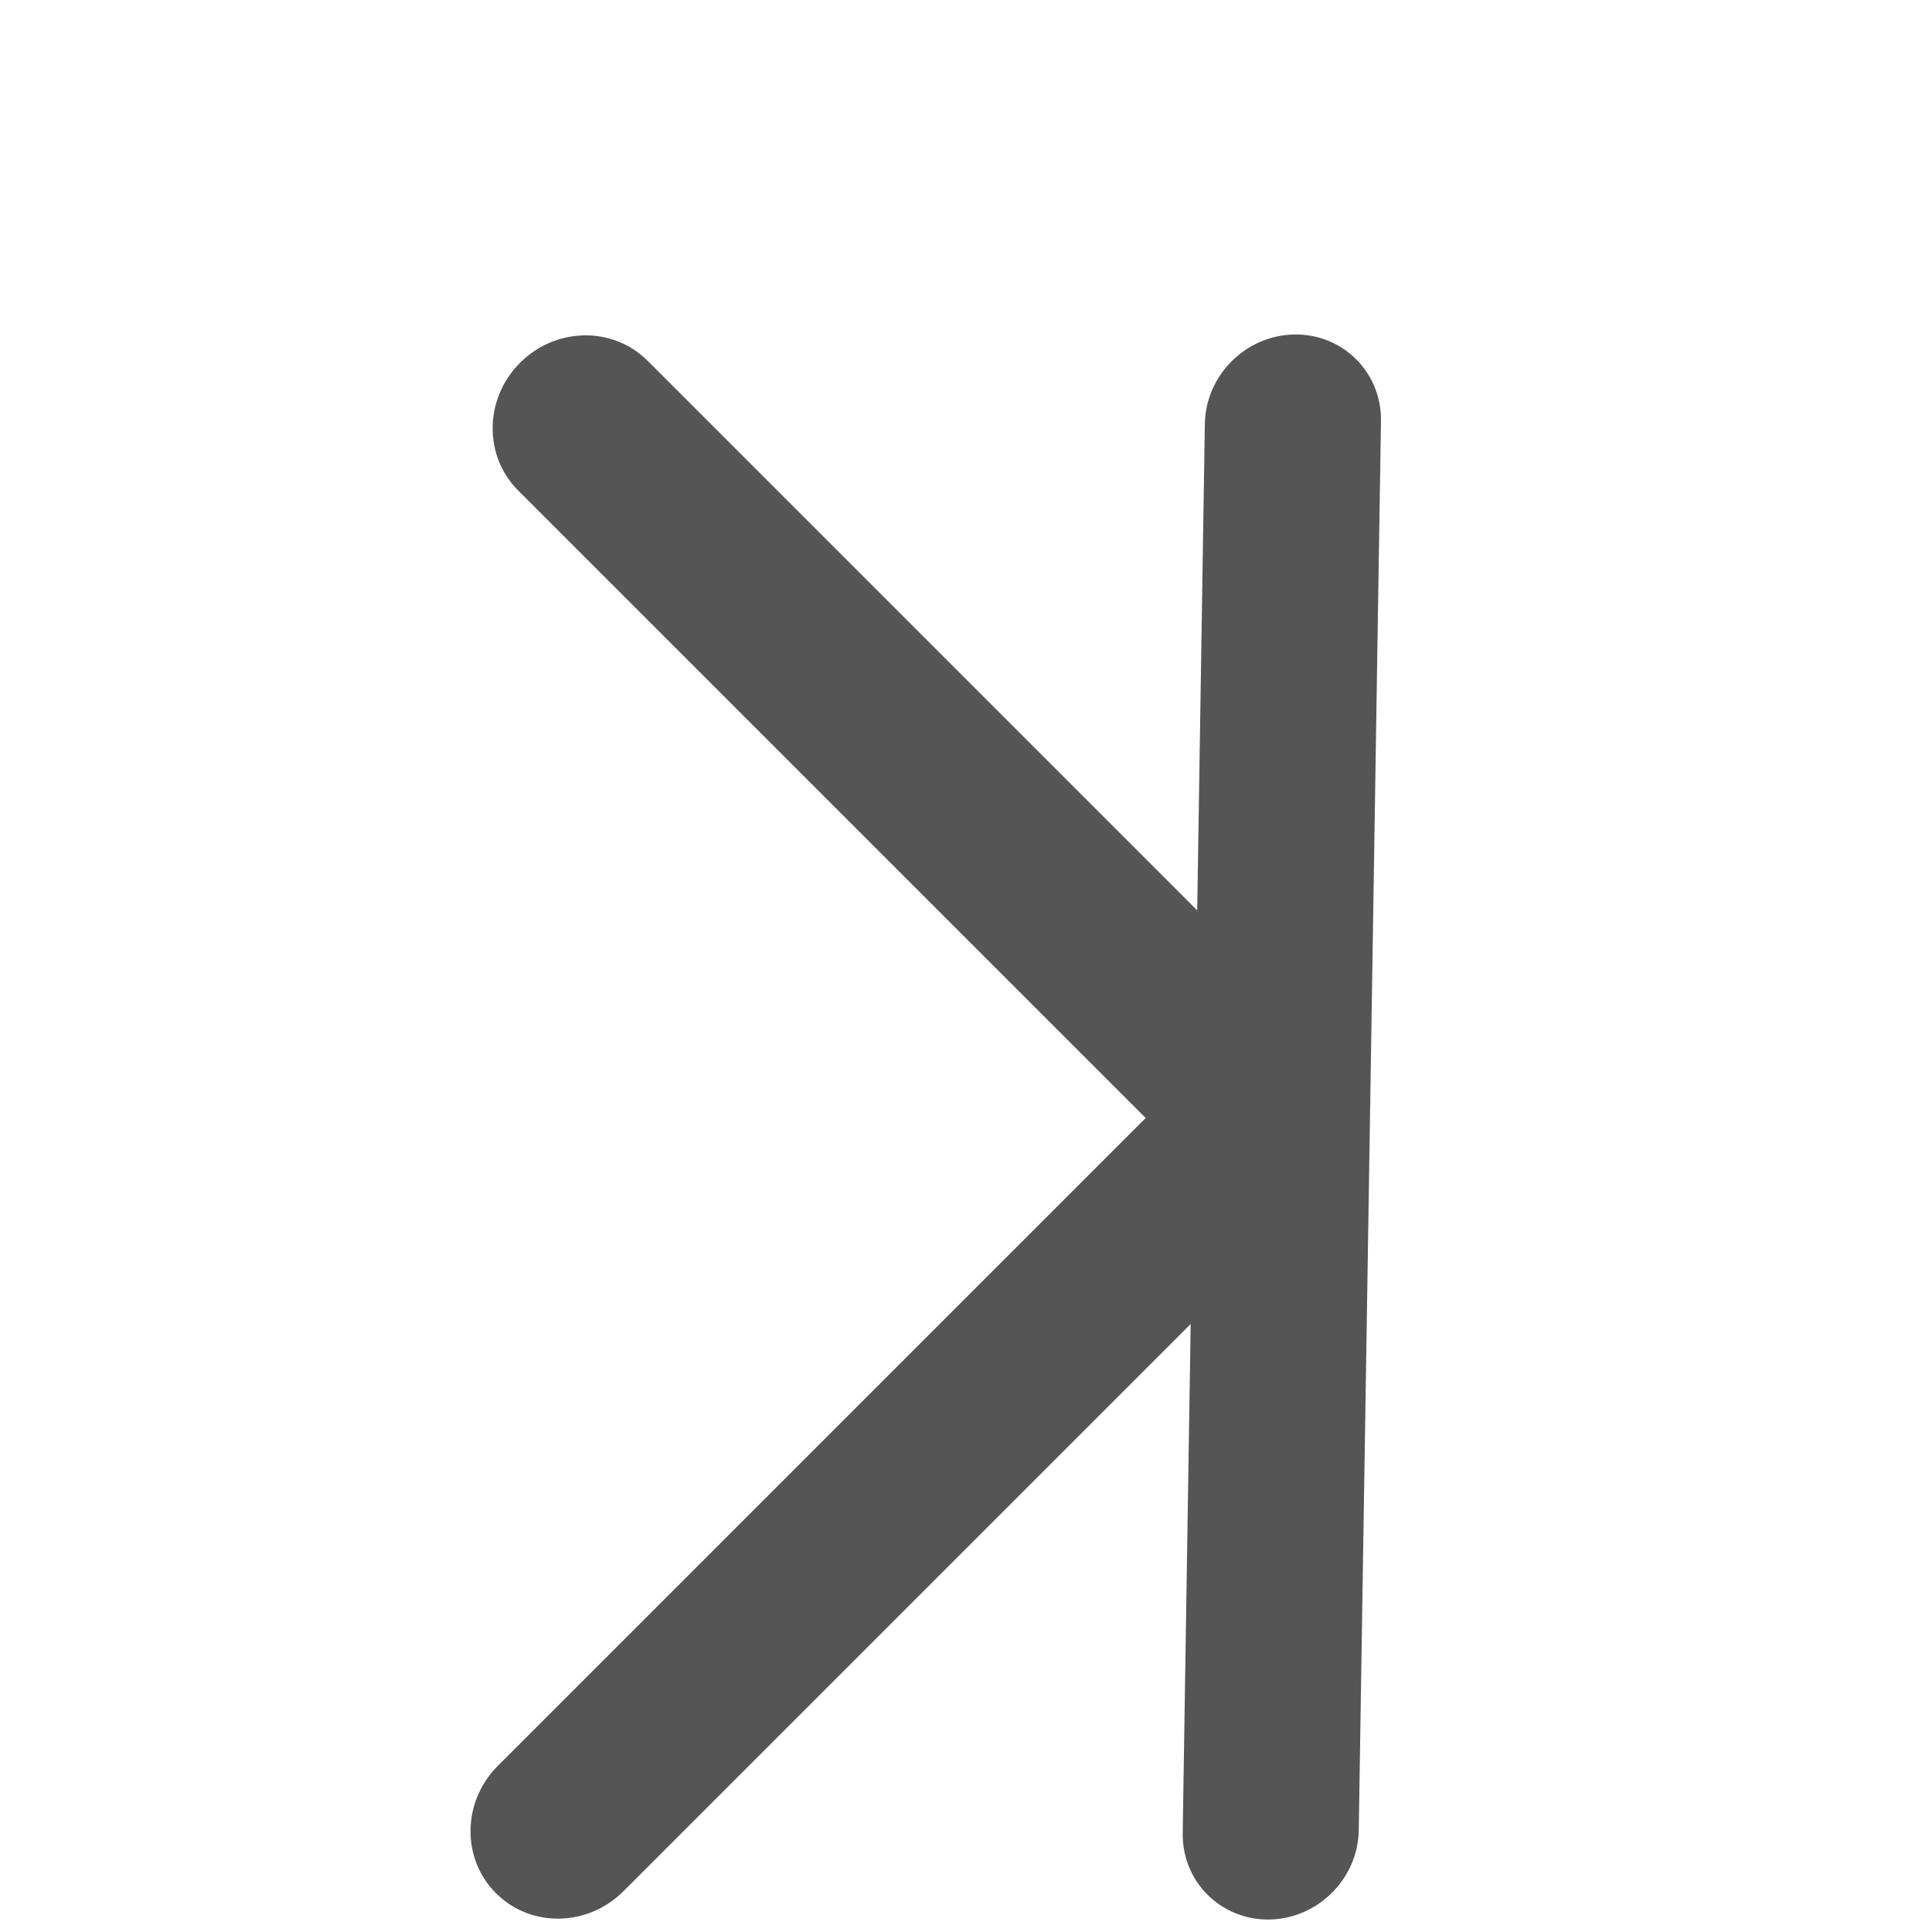
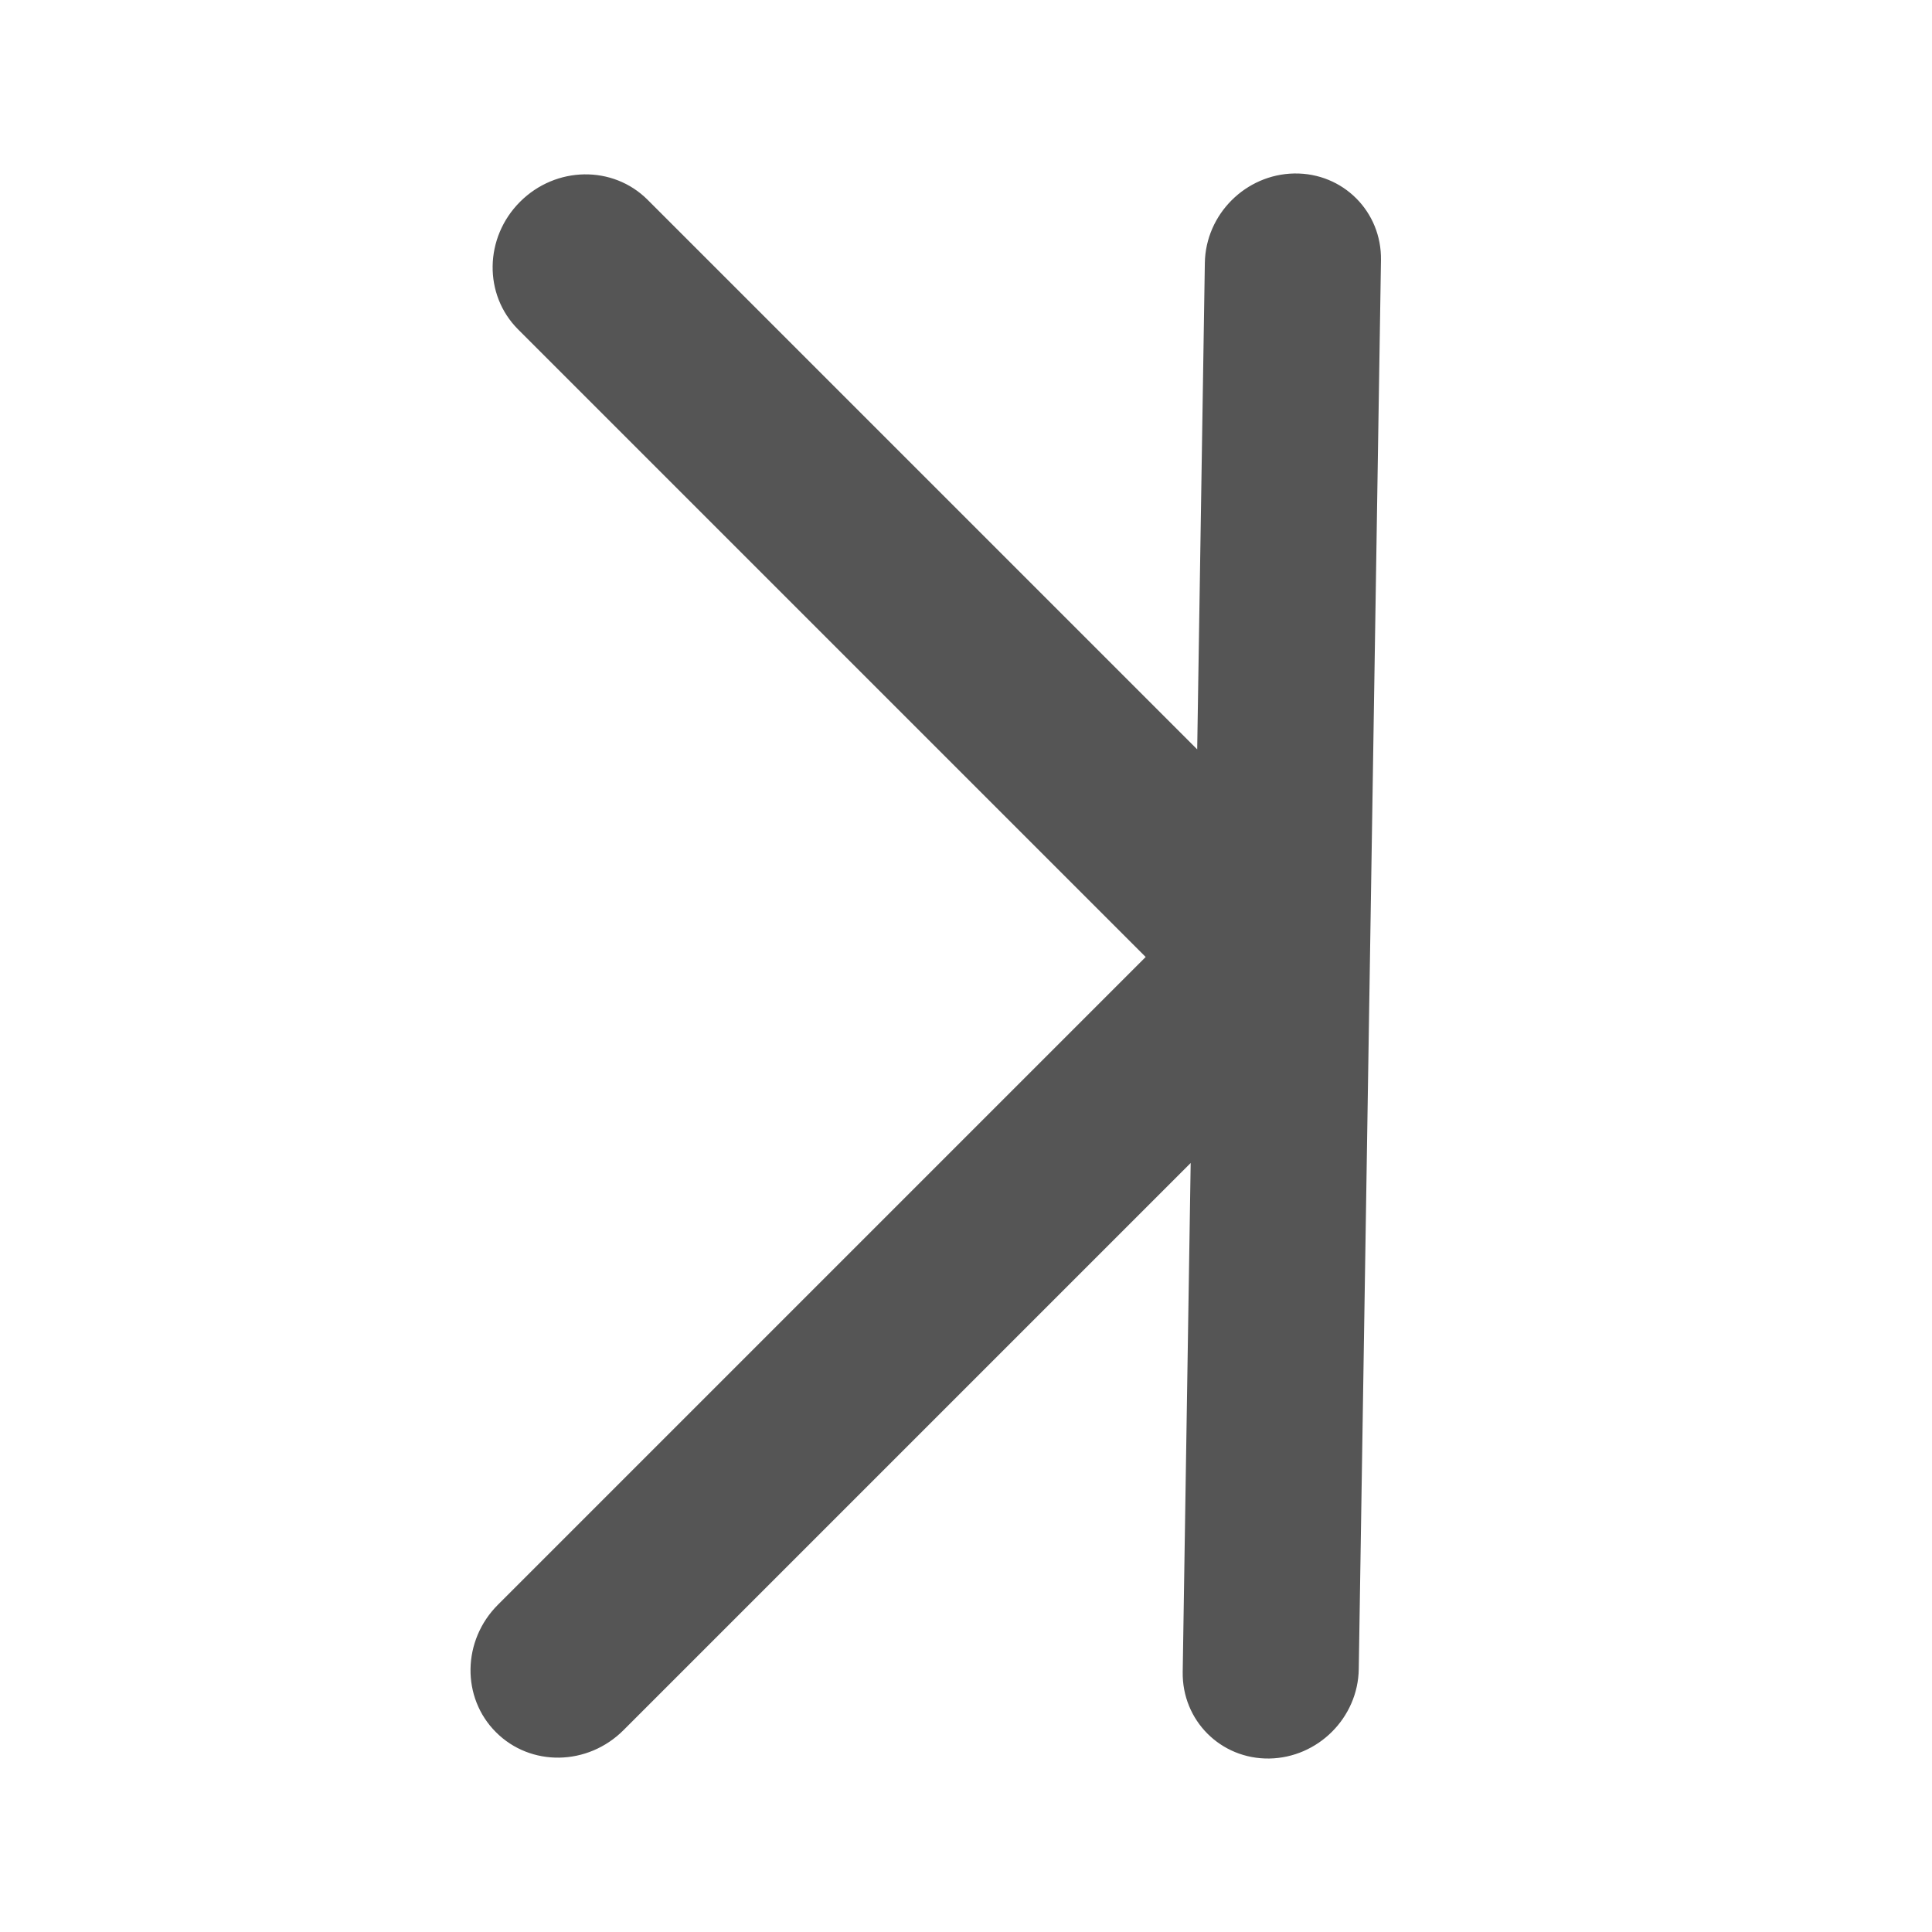
<svg xmlns="http://www.w3.org/2000/svg" width="24" height="24" viewBox="0 0 24 24">
-   <g fill="none" fill-rule="evenodd" transform="translate(-528 -240)">
-     <path fill="#555" fill-rule="nonzero" d="M2.128,7.309 L2.033,1.266 C2.023,0.662 1.526,0.165 0.921,0.155 C0.317,0.146 -0.165,0.628 -0.155,1.232 L0.121,18.734 C0.13,19.338 0.628,19.835 1.232,19.845 C1.836,19.854 2.318,19.372 2.308,18.768 L2.209,12.447 L9.255,19.493 C9.7,19.938 10.409,19.949 10.839,19.518 C11.27,19.088 11.259,18.378 10.814,17.934 L2.768,9.888 L10.565,2.091 C10.995,1.66 10.984,0.951 10.54,0.507 C10.095,0.062 9.386,0.051 8.955,0.482 L2.128,7.309 Z" transform="matrix(-1 0 0 1 545 244)" />
+   <g fill="none" fill-rule="evenodd" transform="translate(-452 -308)">
+     <path fill="#555" fill-rule="nonzero" d="M2.128,7.309 L2.033,1.266 C2.023,0.662 1.526,0.165 0.921,0.155 C0.317,0.146 -0.165,0.628 -0.155,1.232 L0.121,18.734 C0.13,19.338 0.628,19.835 1.232,19.845 C1.836,19.854 2.318,19.372 2.308,18.768 L2.209,12.447 L9.255,19.493 C9.7,19.938 10.409,19.949 10.839,19.518 C11.27,19.088 11.259,18.378 10.814,17.934 L2.768,9.888 L10.565,2.091 C10.995,1.66 10.984,0.951 10.54,0.507 C10.095,0.062 9.386,0.051 8.955,0.482 L2.128,7.309 Z" transform="matrix(-1 0 0 1 469 310)" />
  </g>
</svg>
